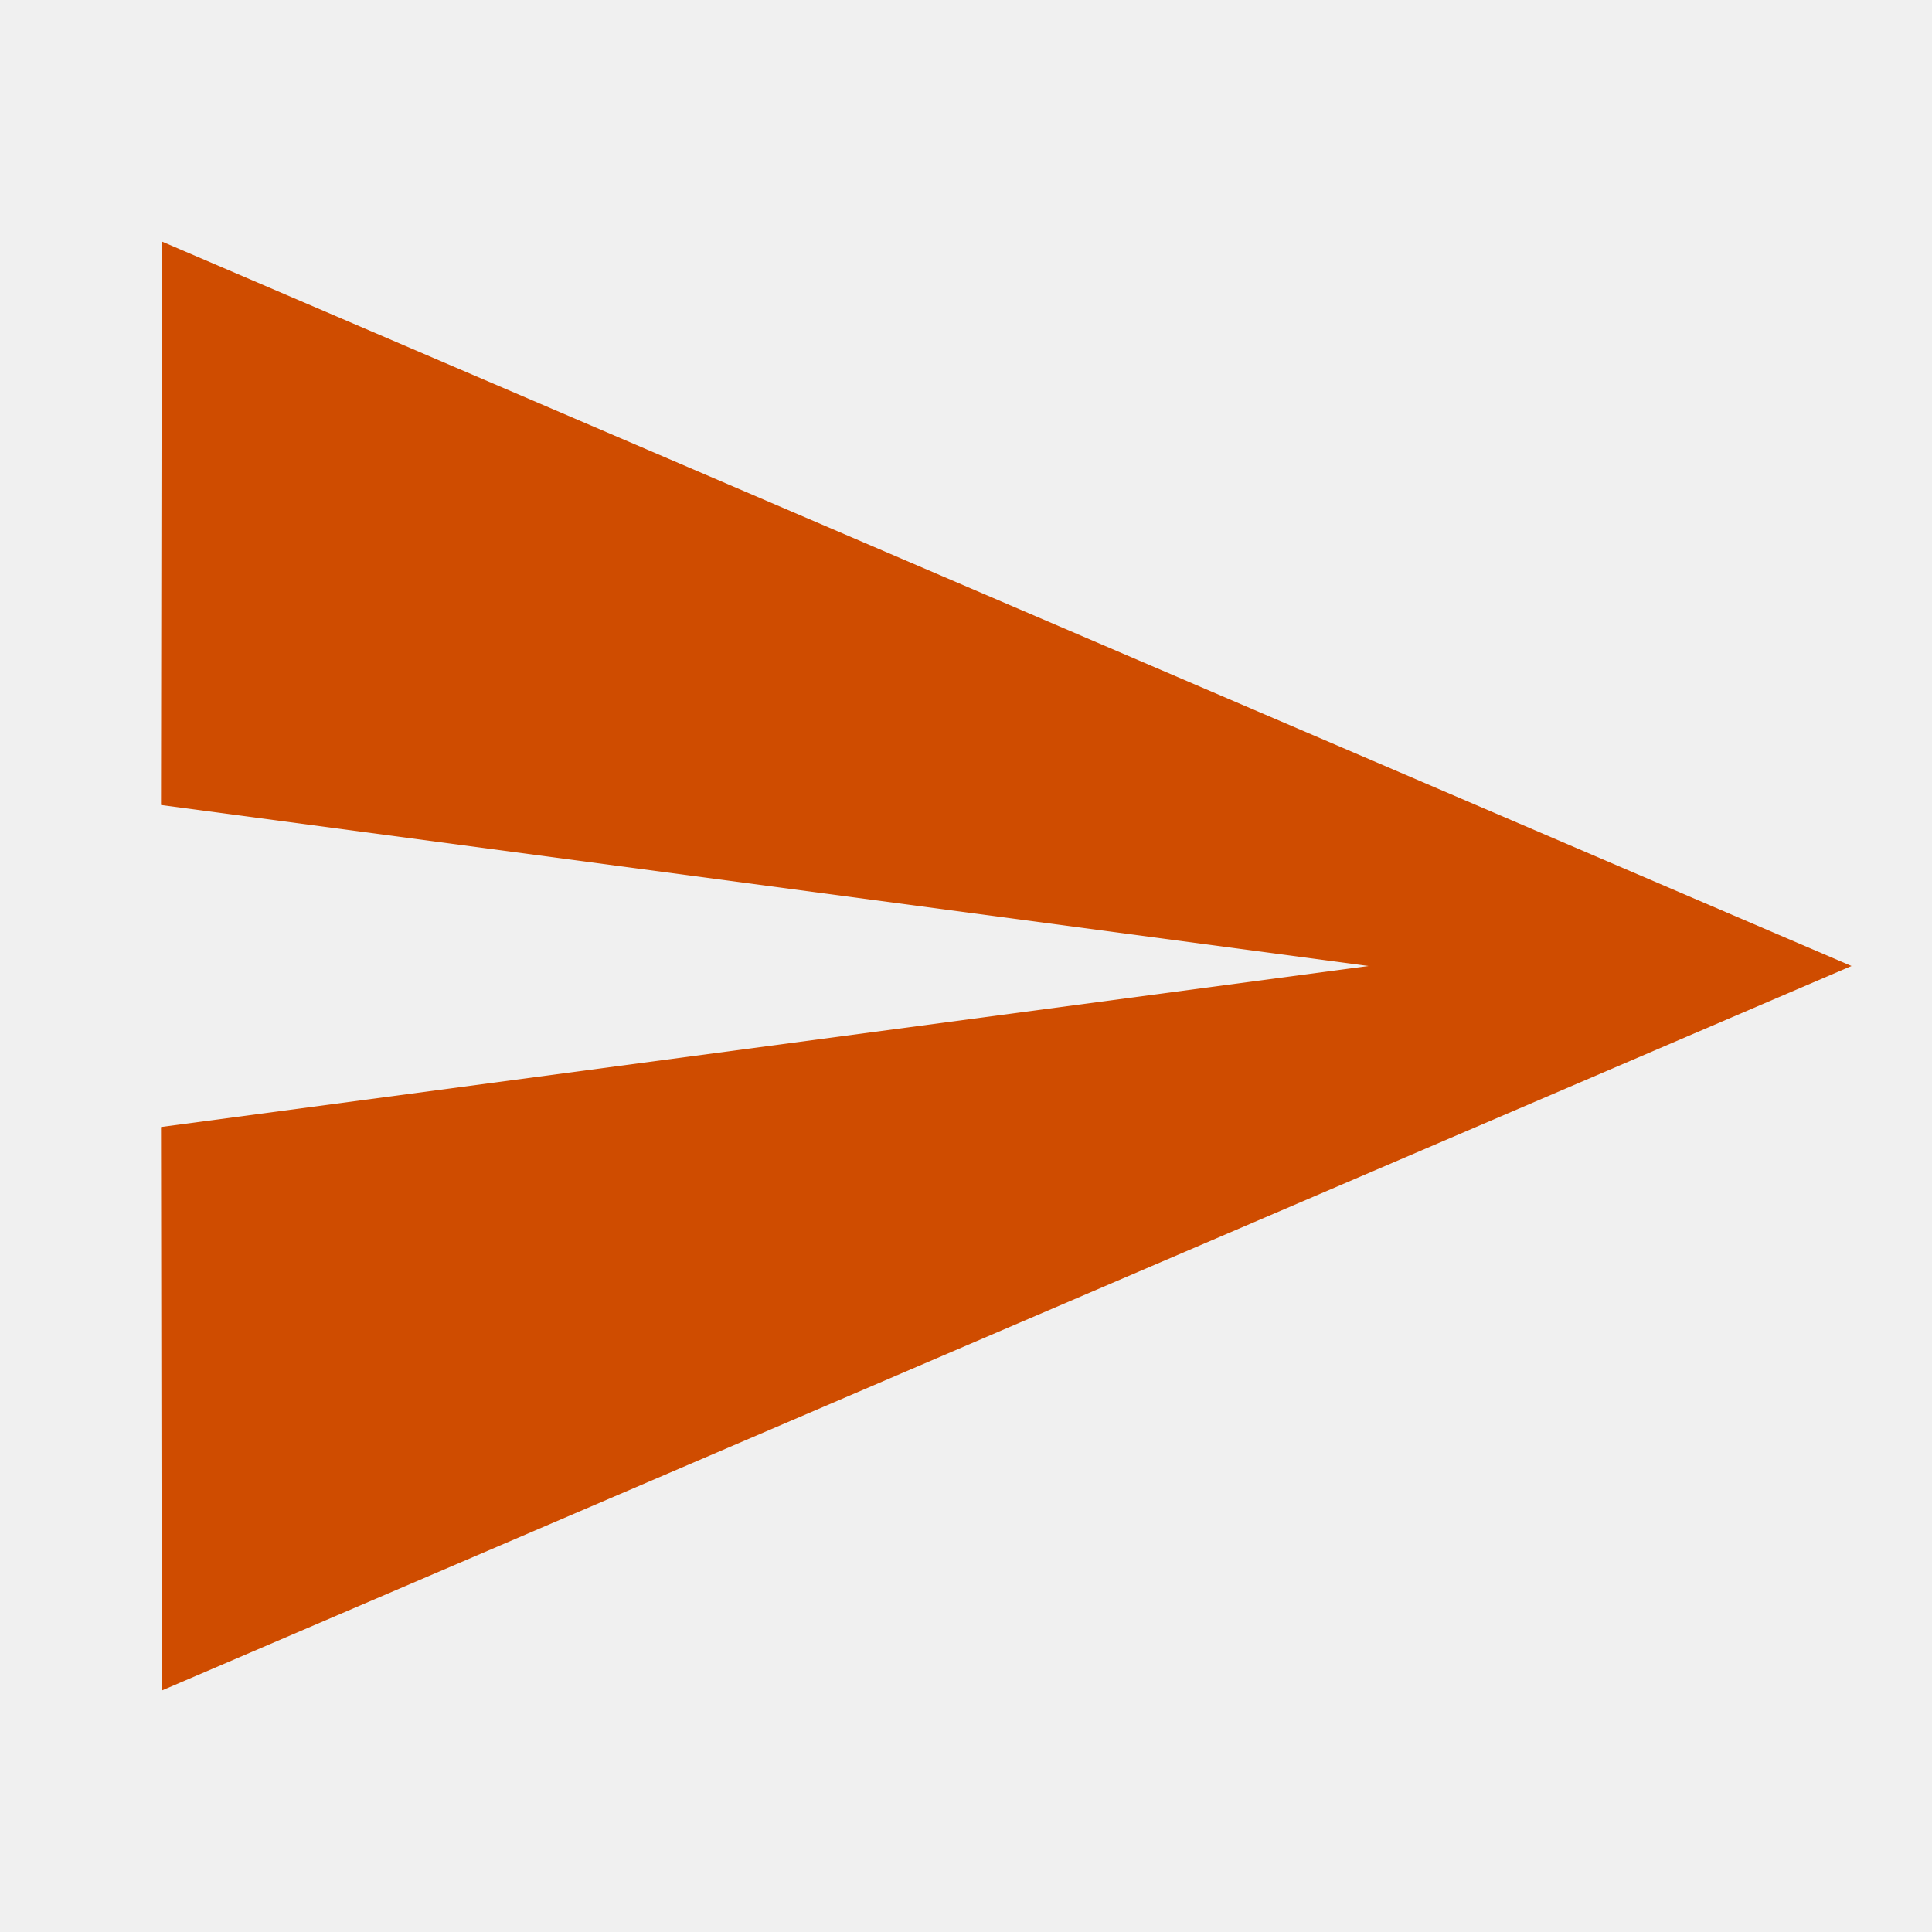
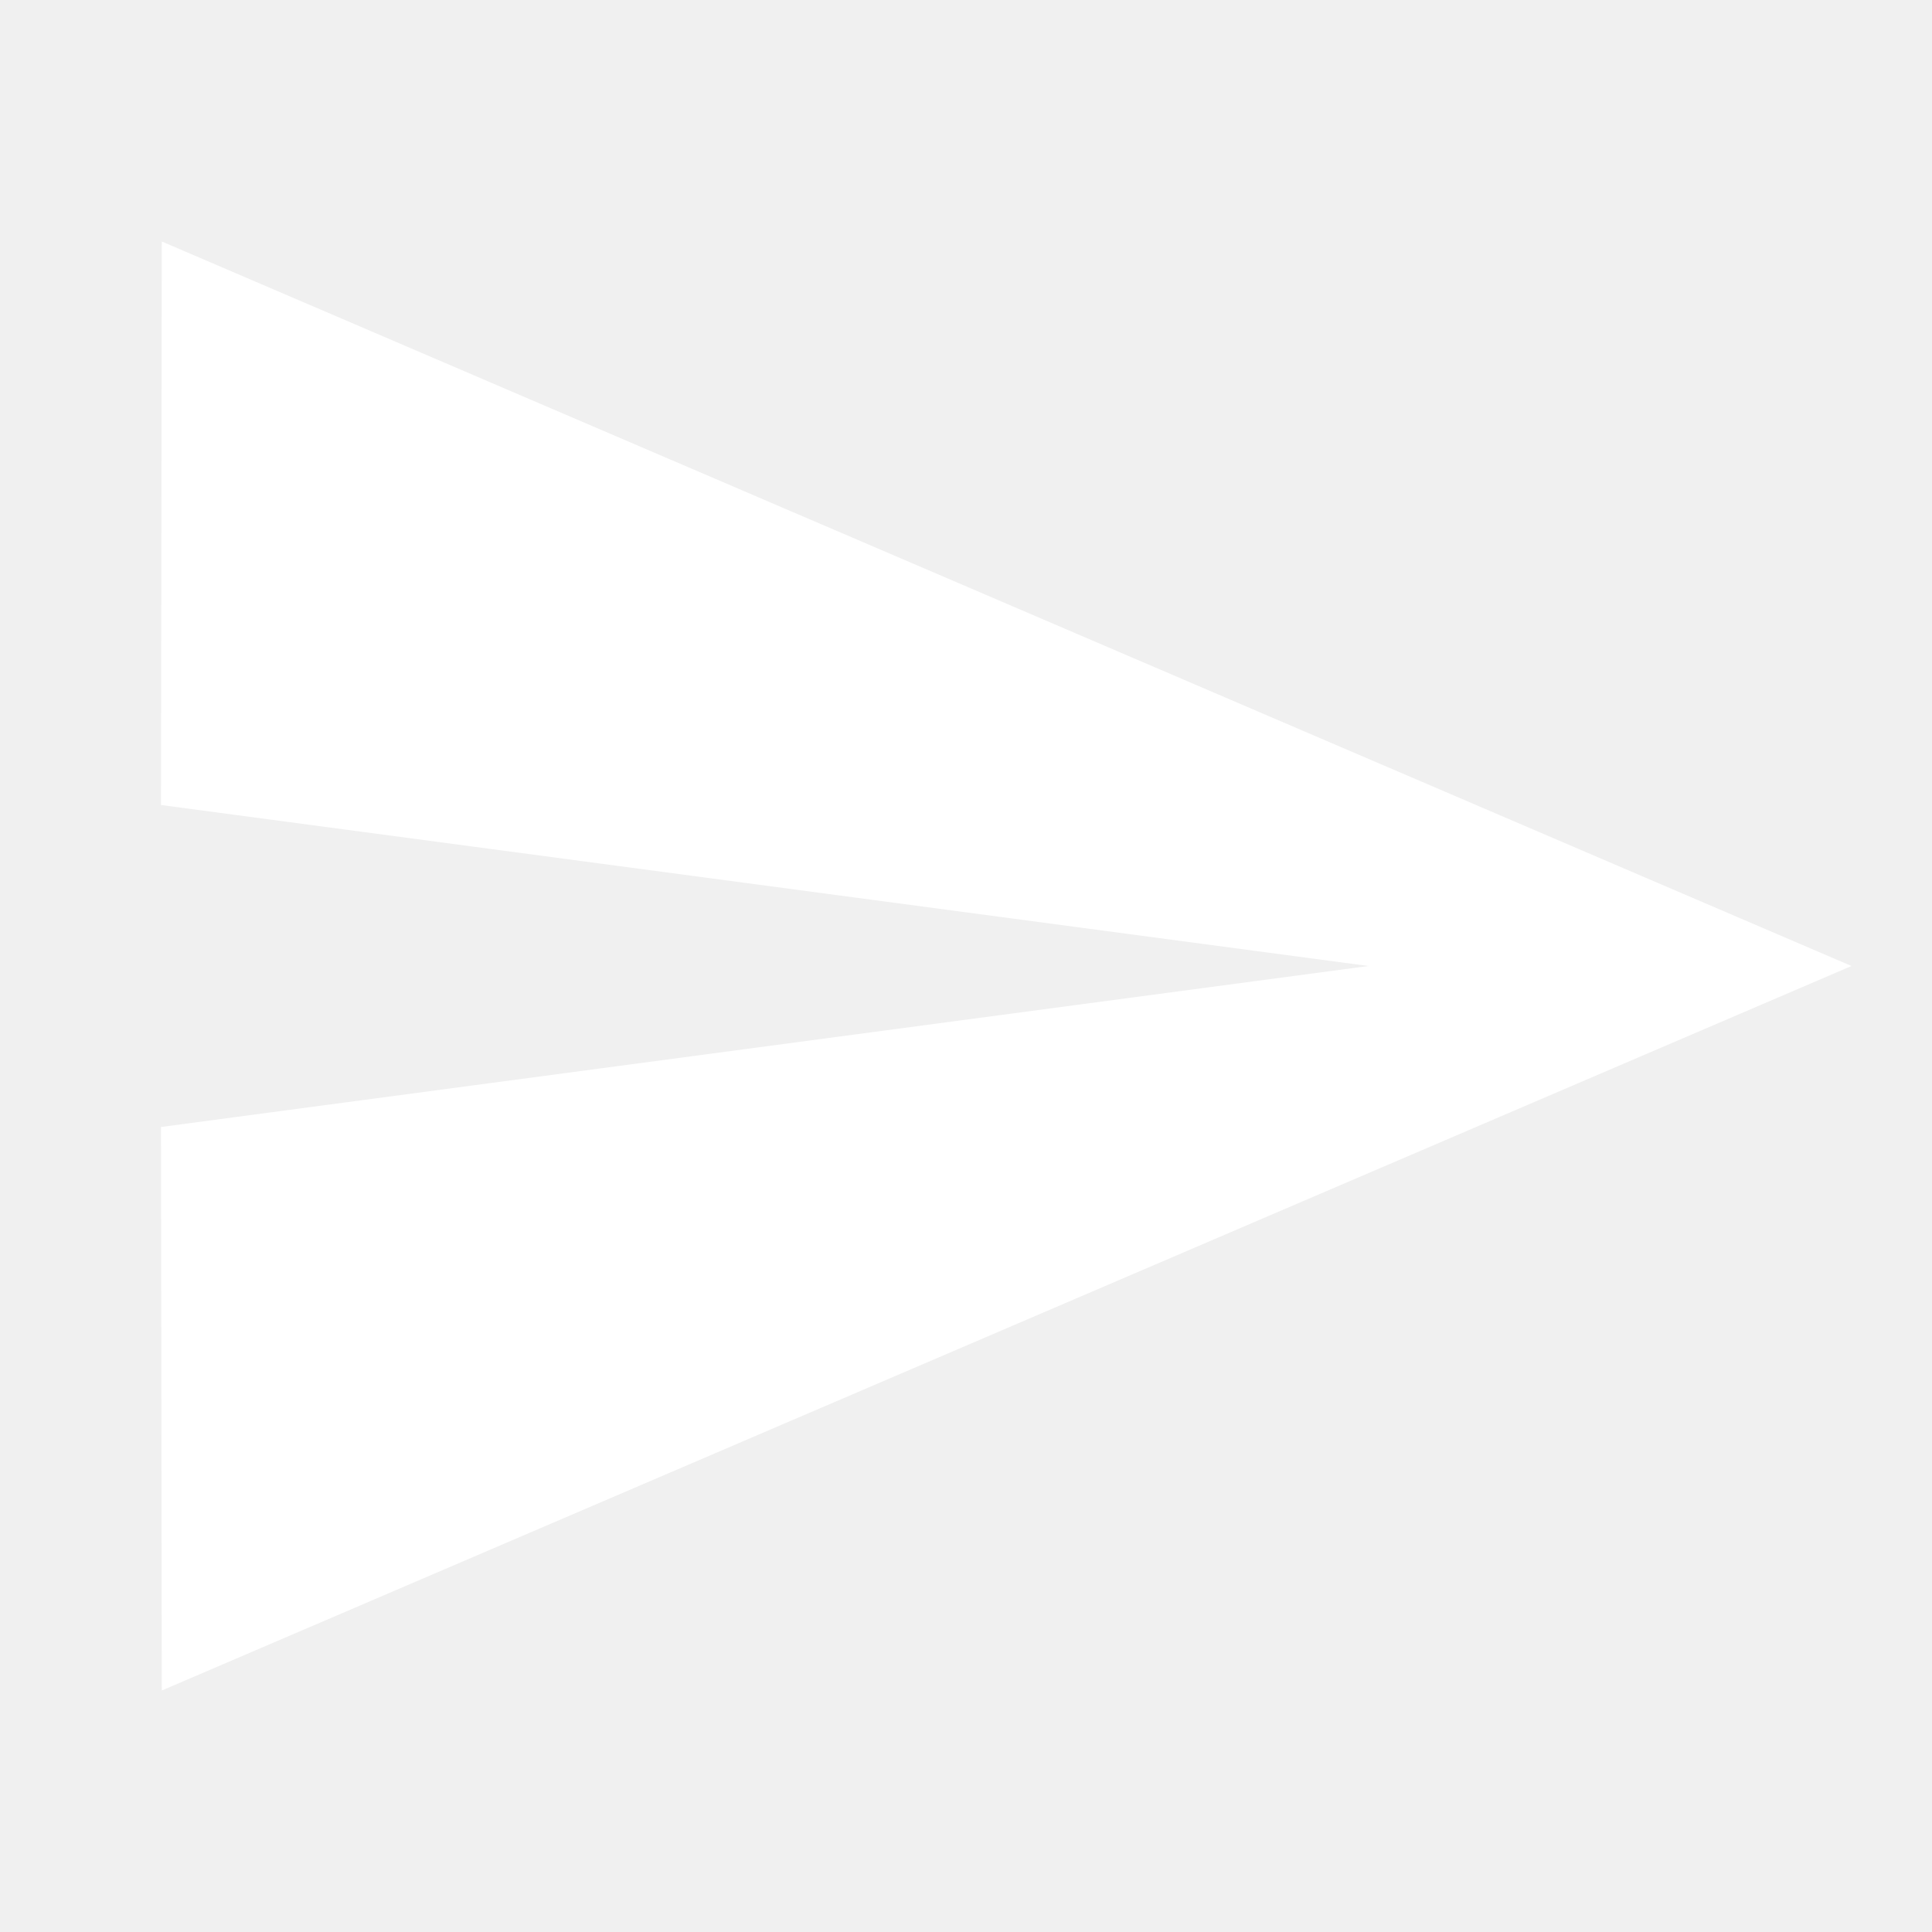
<svg xmlns="http://www.w3.org/2000/svg" height="24" viewBox="0 0 24 24" width="24">
  <path d="M0 0h24v24H0z" fill="none" />
-   <path fill="#cf4c00" fill-rule="nonzero" d="M2.01 21L23 12 2.01 3 2 10l15 2-15 2z" />
+   <path fill="white" fill-rule="nonzero" d="M2.01 21L23 12 2.01 3 2 10l15 2-15 2z" />
</svg>
